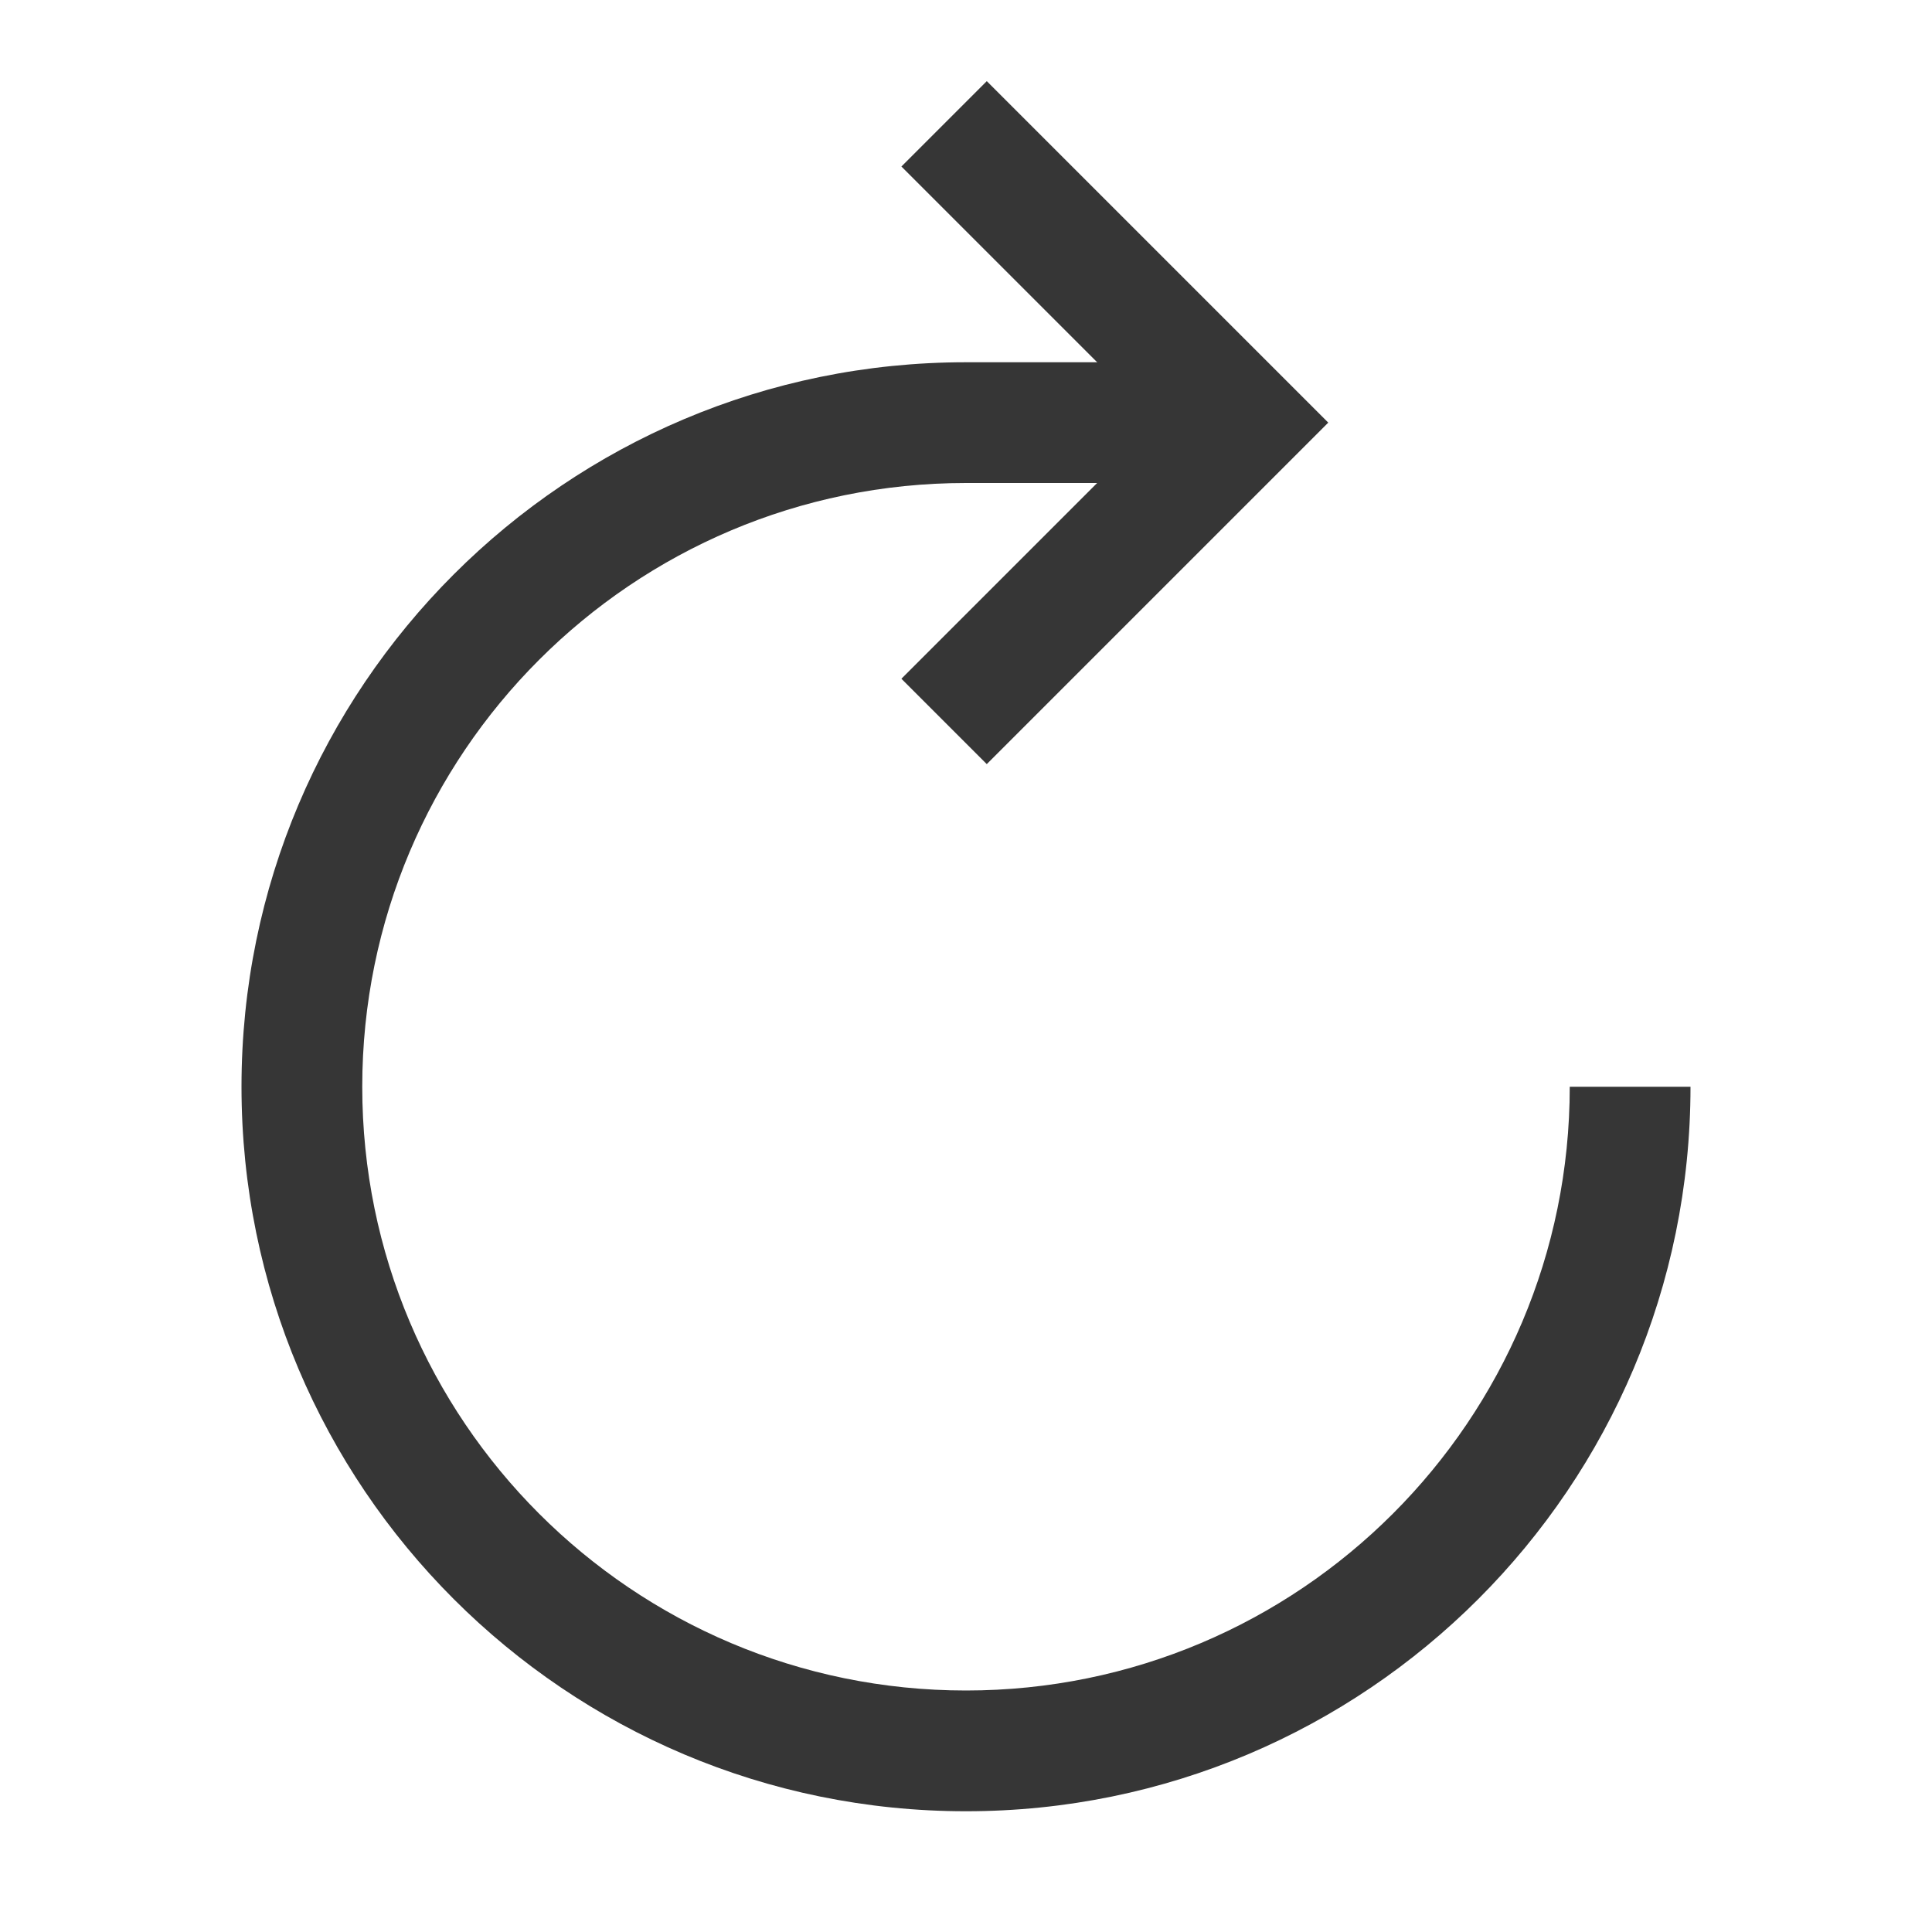
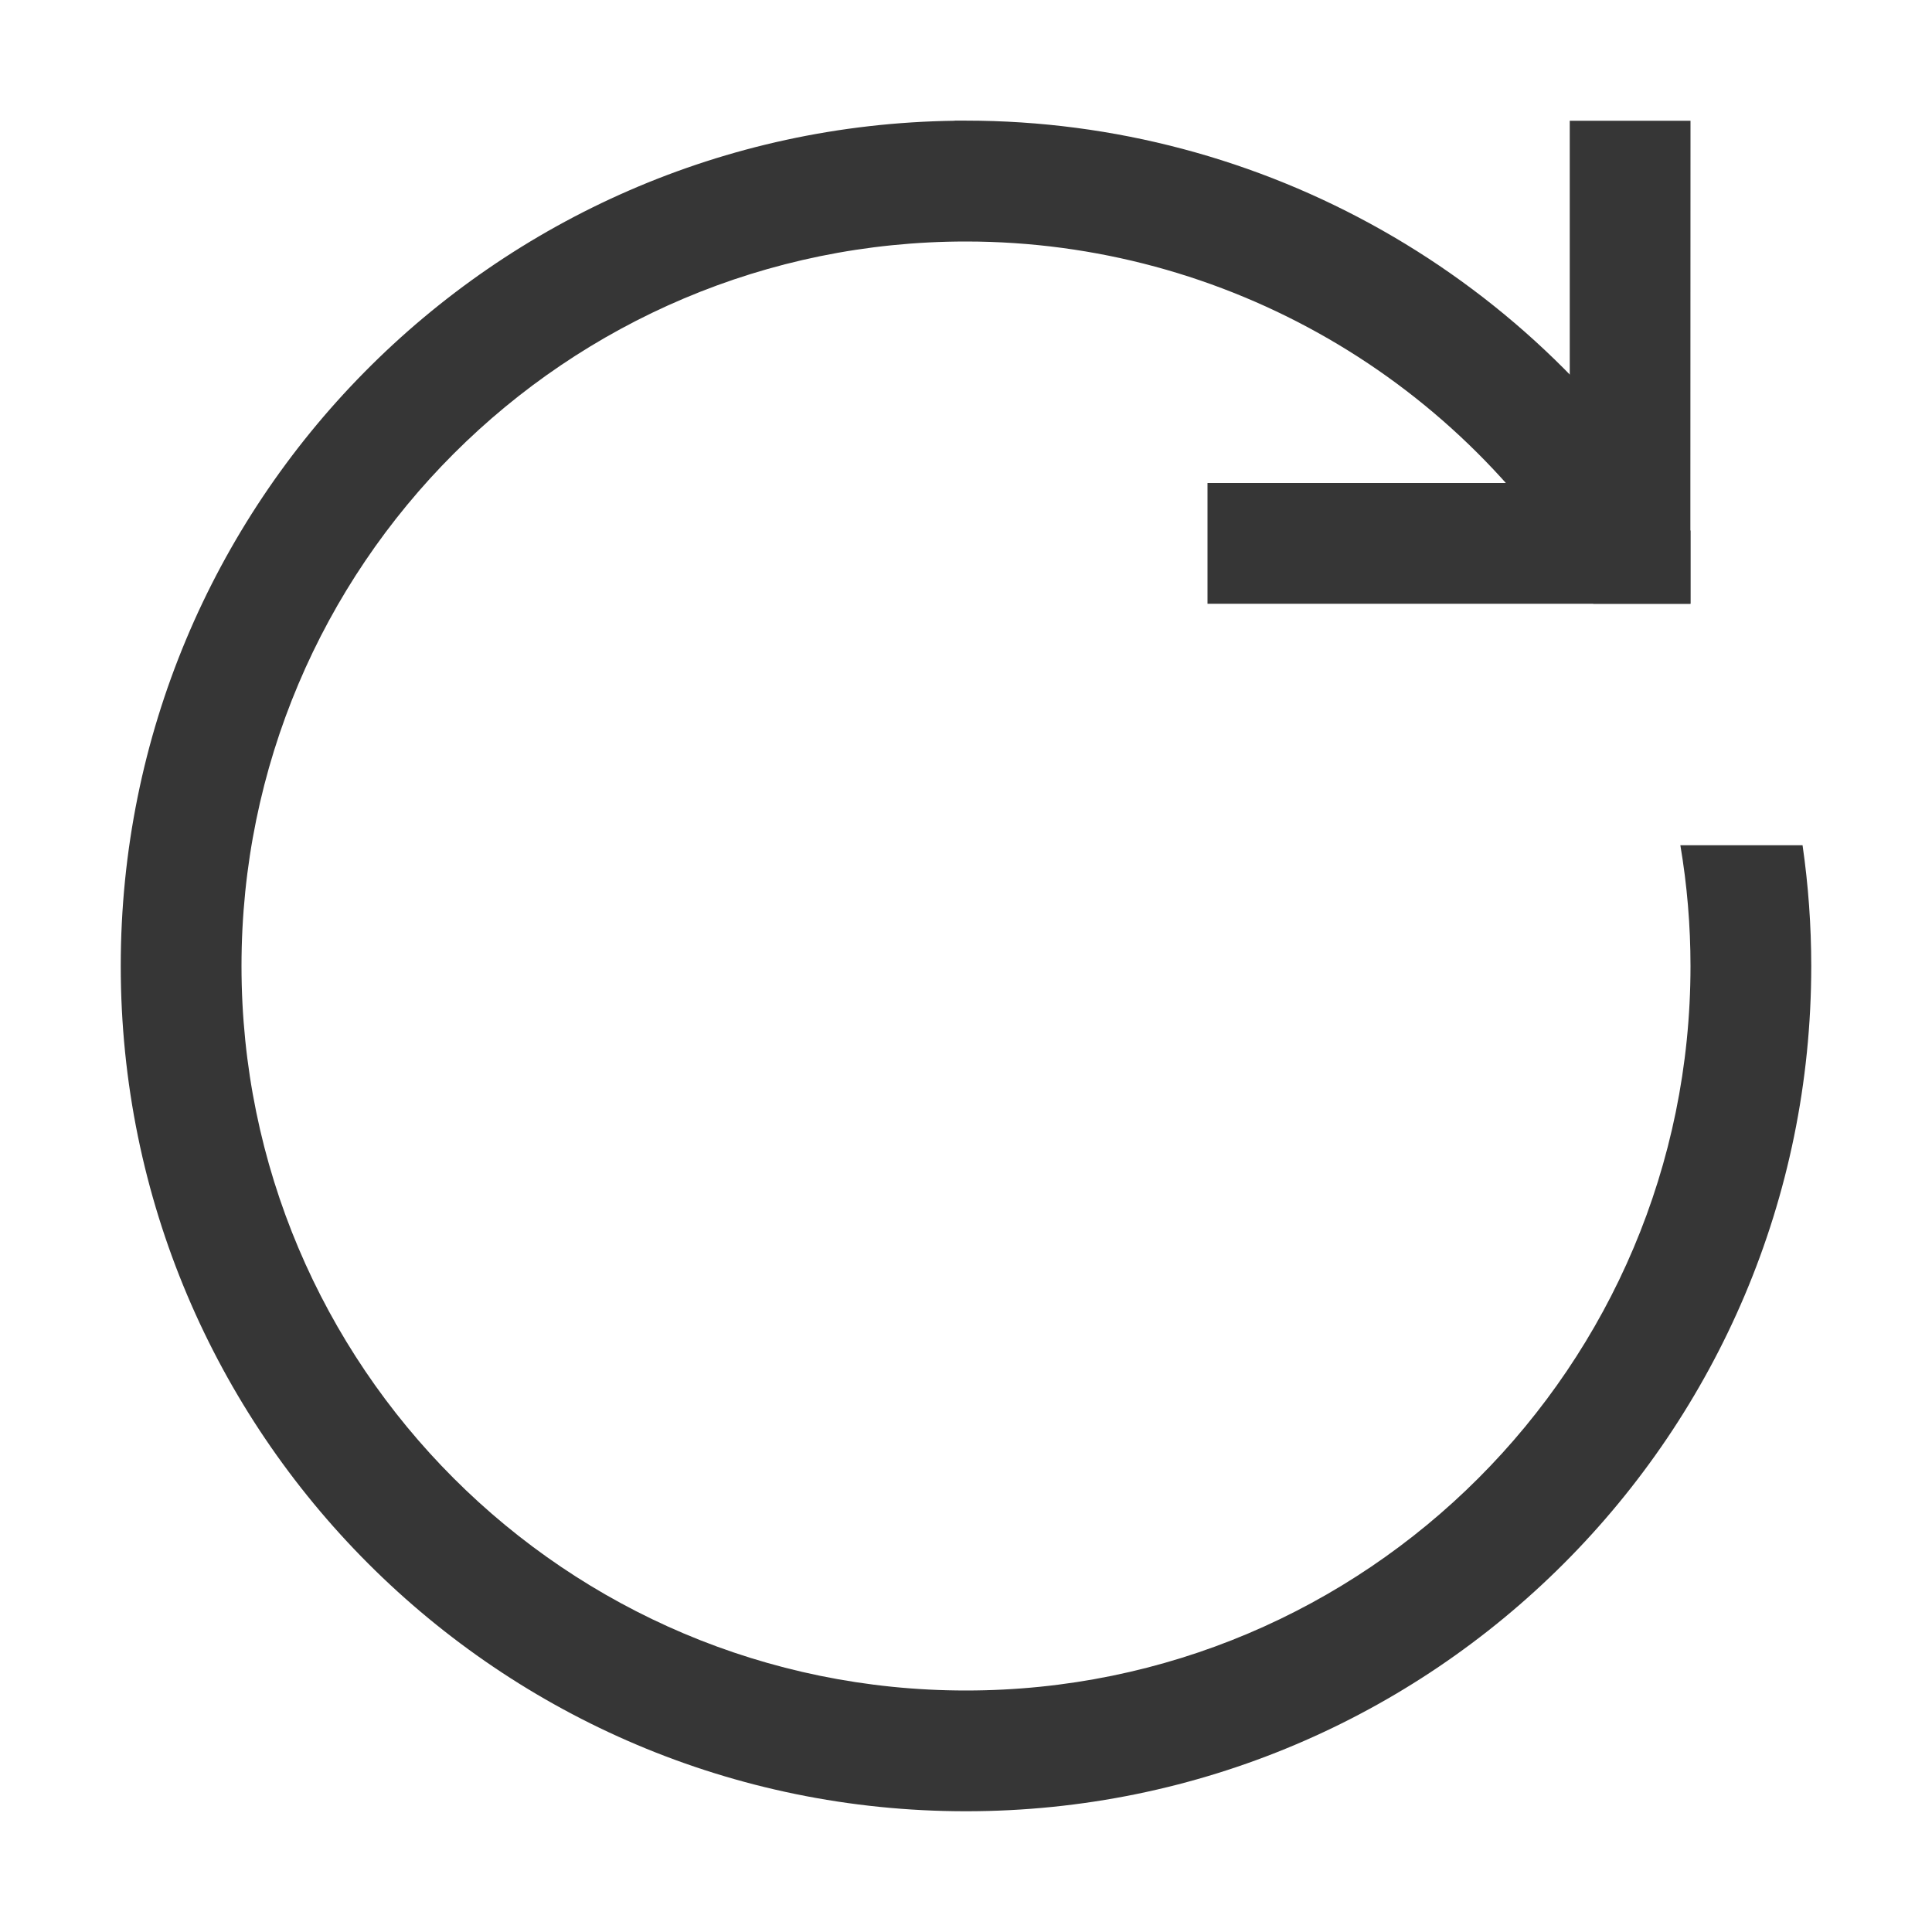
<svg xmlns="http://www.w3.org/2000/svg" width="16" height="16" enable-background="new" version="1.1">
-   <g fill="#363636">
-     <path d="m8 3a6 6 0 0 0-6 6 6 6 0 0 0 6 6 6 6 0 0 0 6-6h-1a5 5 0 0 1-5 5 5 5 0 0 1-5-5 5 5 0 0 1 5-5z" />
-     <path d="m8.172 0.672-0.707 0.707 2.121 2.121-2.121 2.121 0.707 0.707 2.828-2.828-0.707-0.707z" />
-     <rect x="8" y="3" width="2" height="1" />
-   </g>
+   <path d="m14 1-1-1e-7 -1e-6 3-3 1e-7v1h3.999l-1e-6 -1z" fill="#363636" />
+   <path d="m7.906 1a7 7 0 0 0-6.906 7 7 7 0 0 0 7 7 7 7 0 0 0 7-7 7 7 0 0 0-0.072-1h-1.012a6 6 0 0 1 0.084 1 6 6 0 0 1-6 6 6 6 0 0 1-6-6 6 6 0 0 1 6-6 6 6 0 0 1 5.195 3h0.805v-0.604a7 7 0 0 0-6-3.397 7 7 0 0 0-0.094 0z" fill="#363636" stroke-linecap="round" stroke-linejoin="round" stroke-width="2" style="paint-order:stroke fill markers" />
</svg>
